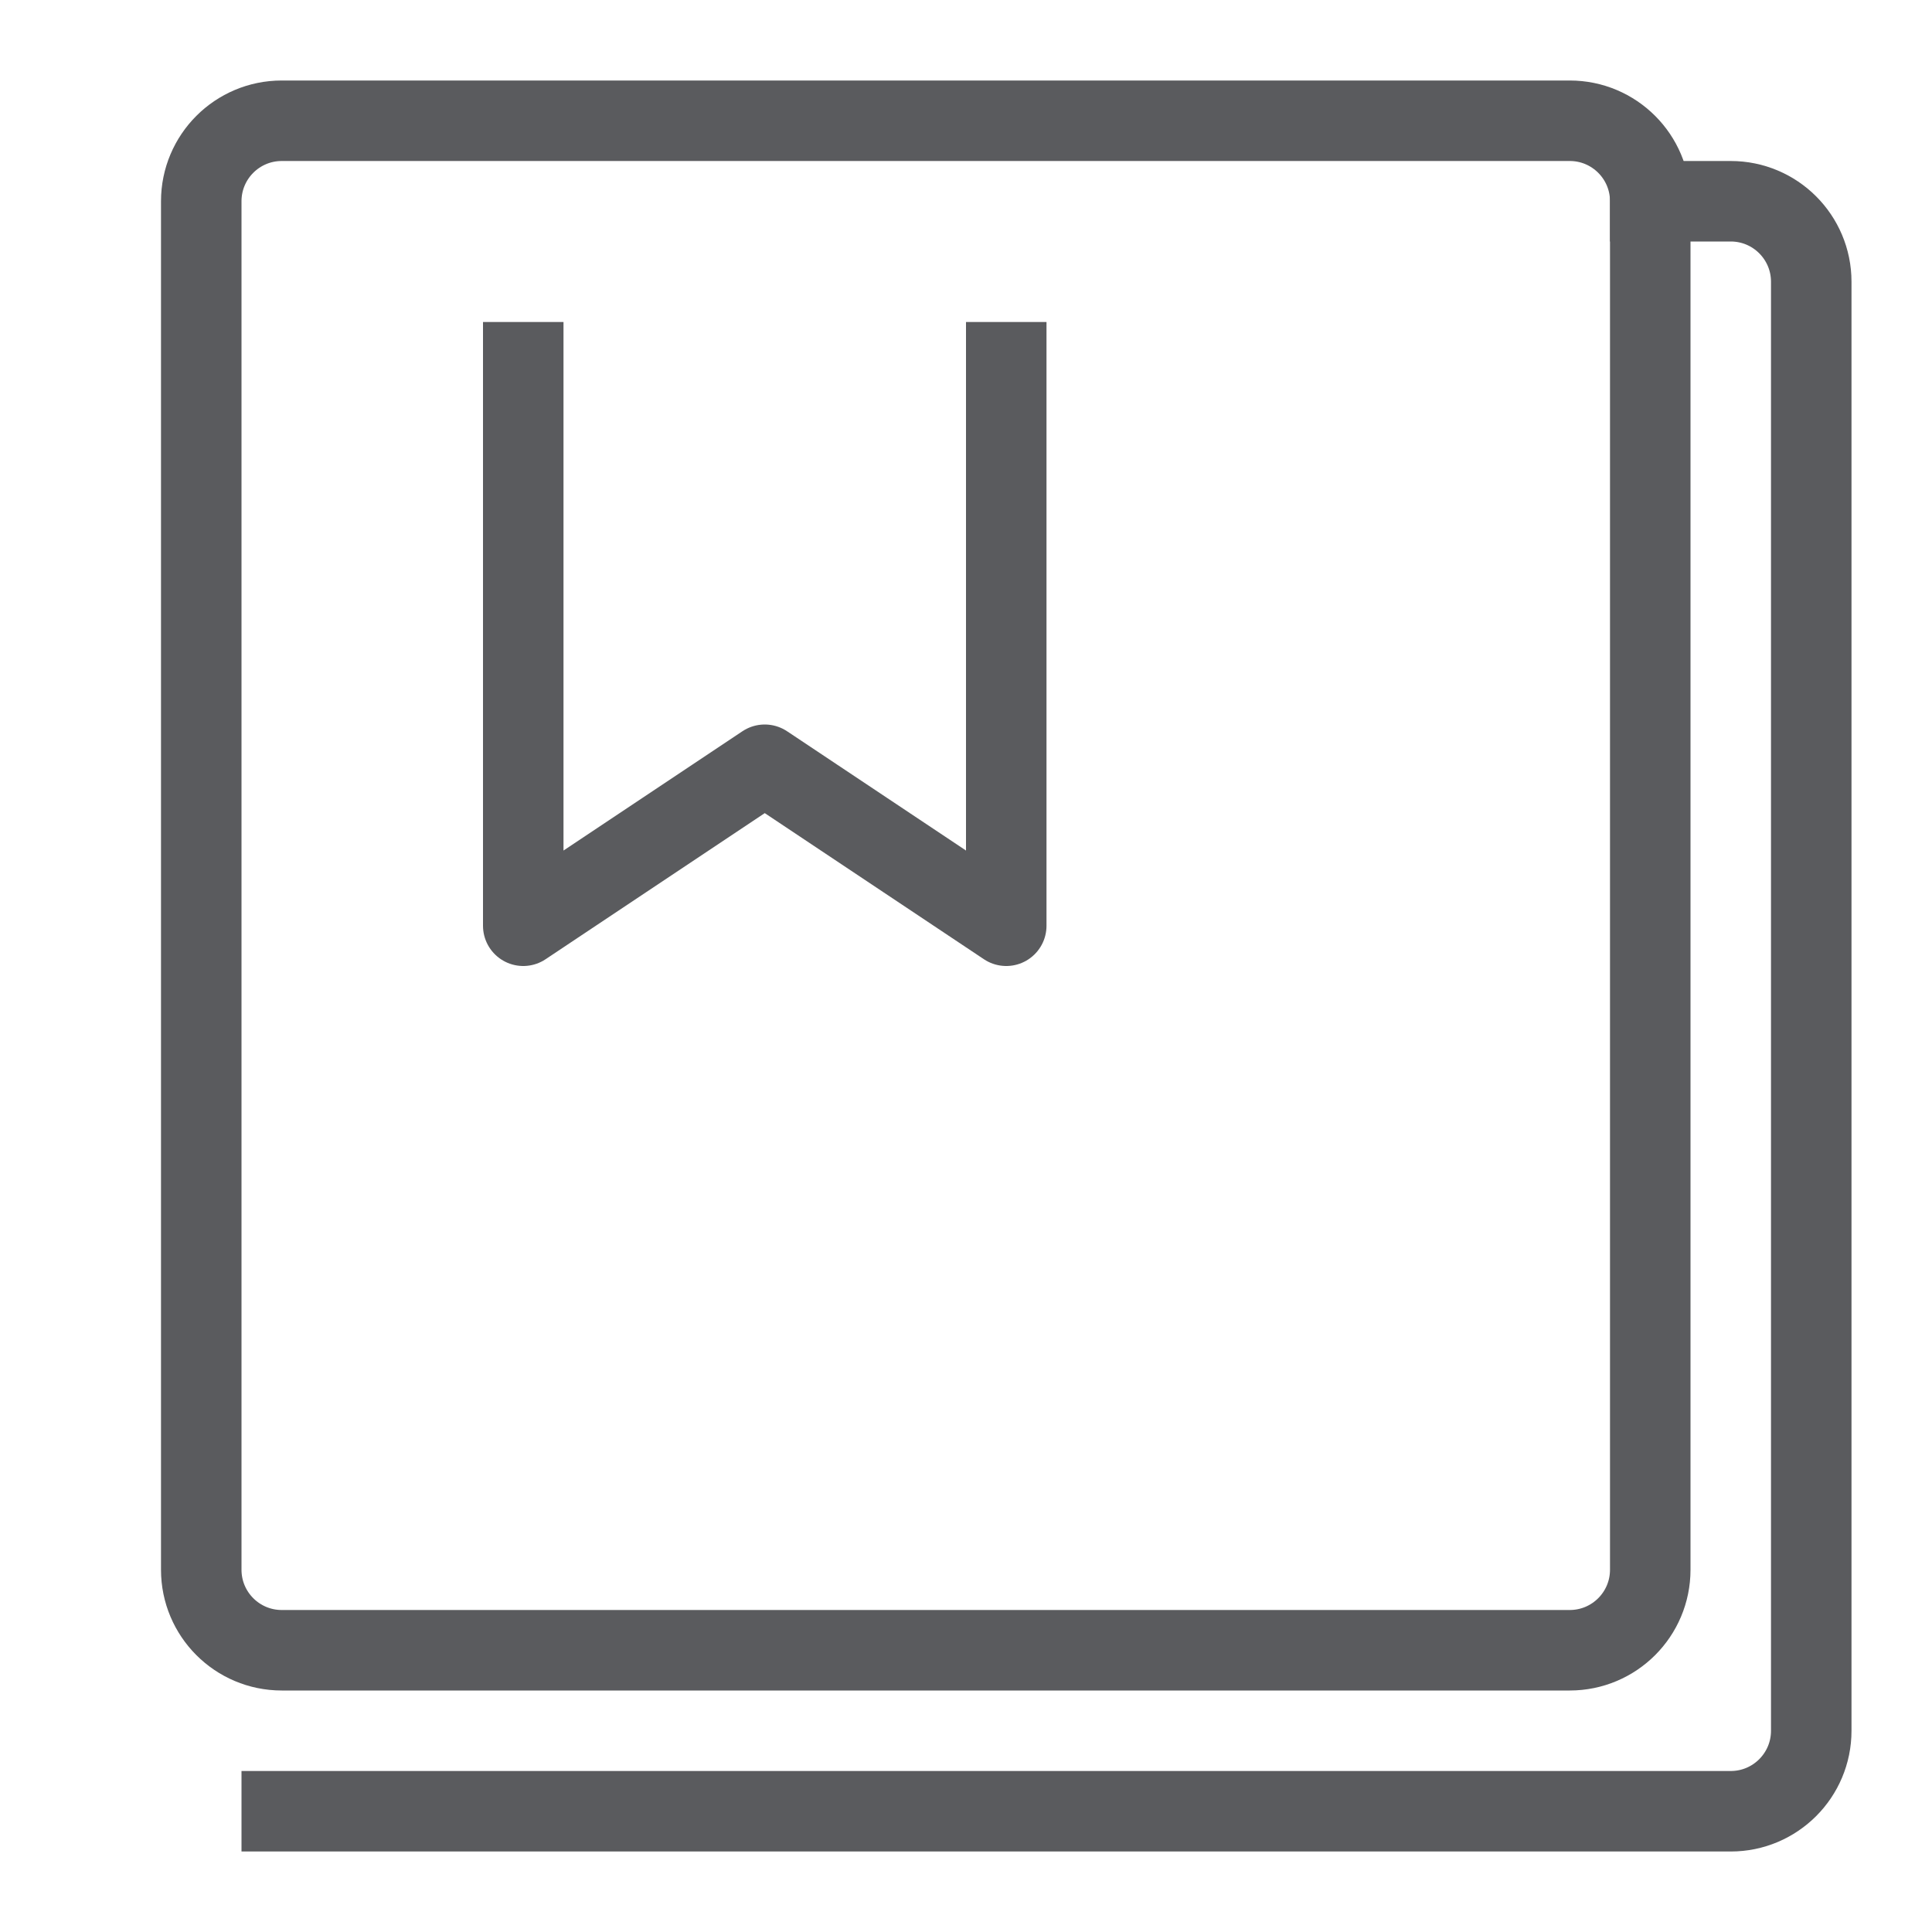
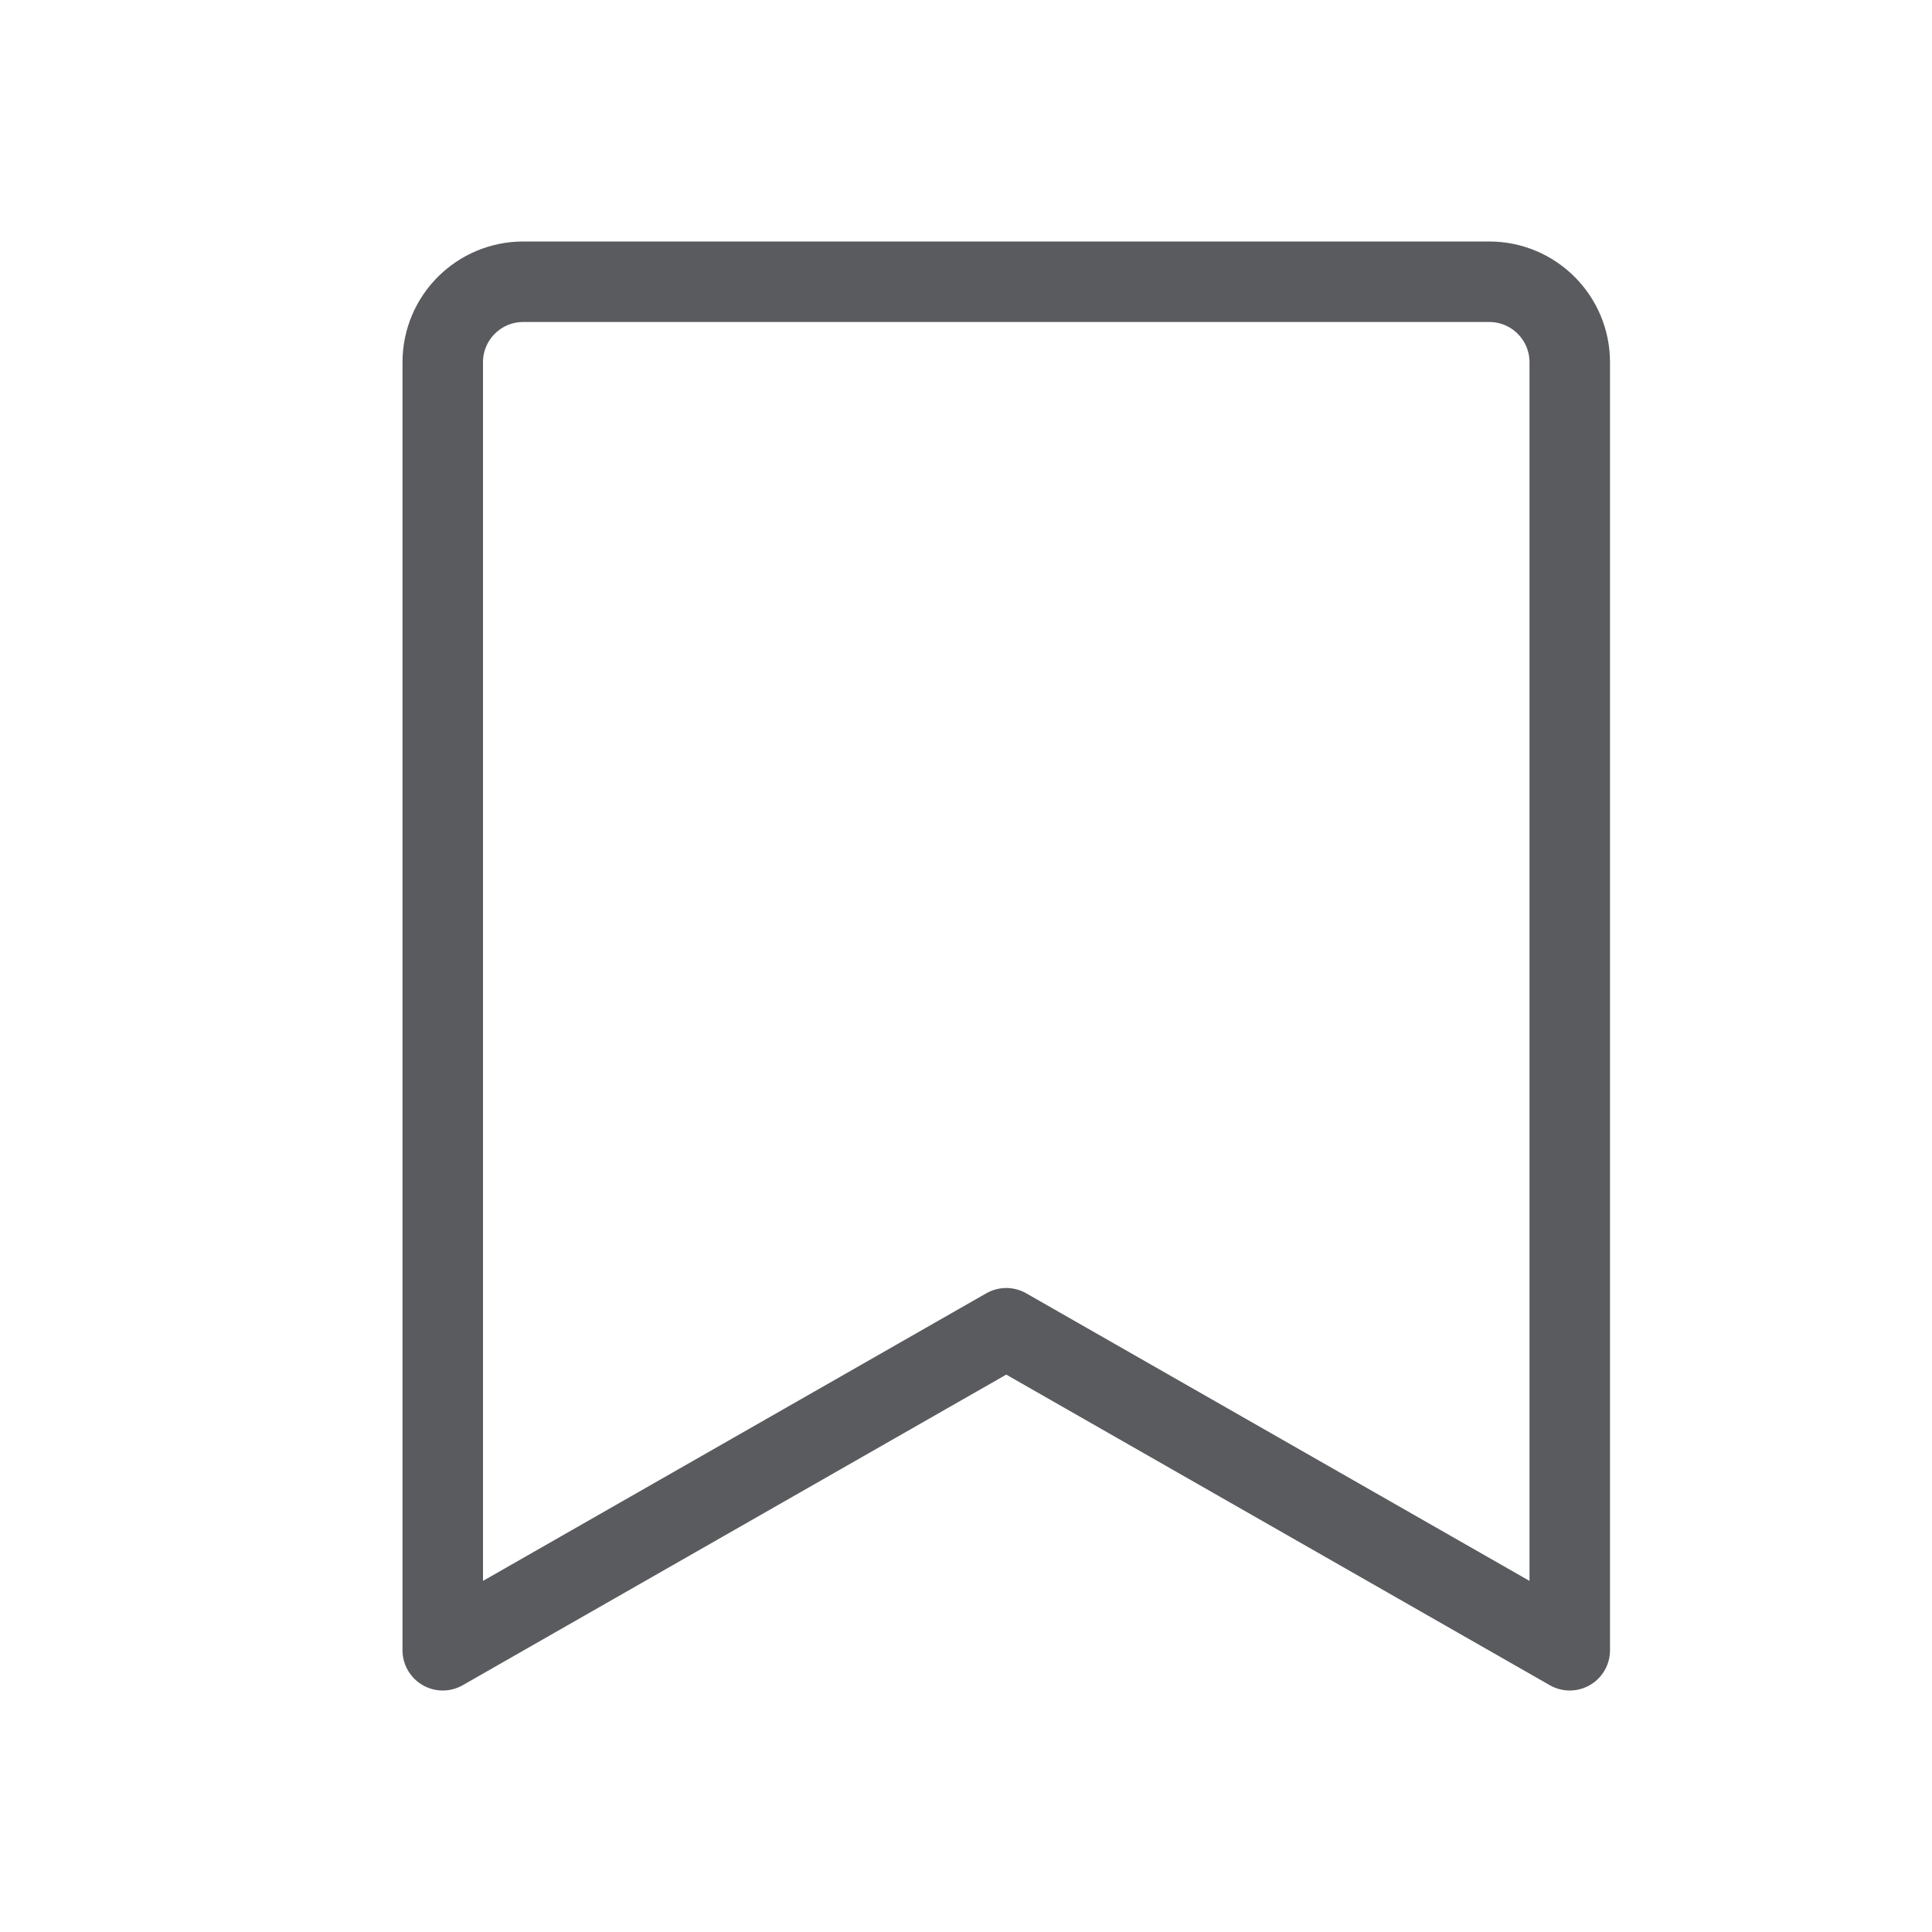
<svg xmlns="http://www.w3.org/2000/svg" id="Layer_1" data-name="Layer 1" viewBox="0 0 24 24">
-   <polyline points="12.5 4.5 12.5 9.83 12.5 11.5 9.5 9.5 6.5 11.5 6.5 4.5" style="fill:none;stroke:#5a5b5e;stroke-linecap:square;stroke-linejoin:round" />
-   <rect x="2.5" y="1.5" width="18" height="19" rx="1" ry="1" style="fill:none;stroke:#5a5b5e;stroke-linecap:square;stroke-miterlimit:10" />
-   <path d="M20.5,2.5h1a1,1,0,0,1,1,1v18a1,1,0,0,1-1,1H3.5" style="fill:none;stroke:#5a5b5e;stroke-linecap:square;stroke-miterlimit:10" />
+   <path d="M18.5,3.5a1,1,0,0,1,1,1v16l-7-4-7,4V4.5a1,1,0,0,1,1-1Z" style="fill:none;stroke:#5a5b5e;stroke-linecap:square;stroke-linejoin:round" />
</svg>
